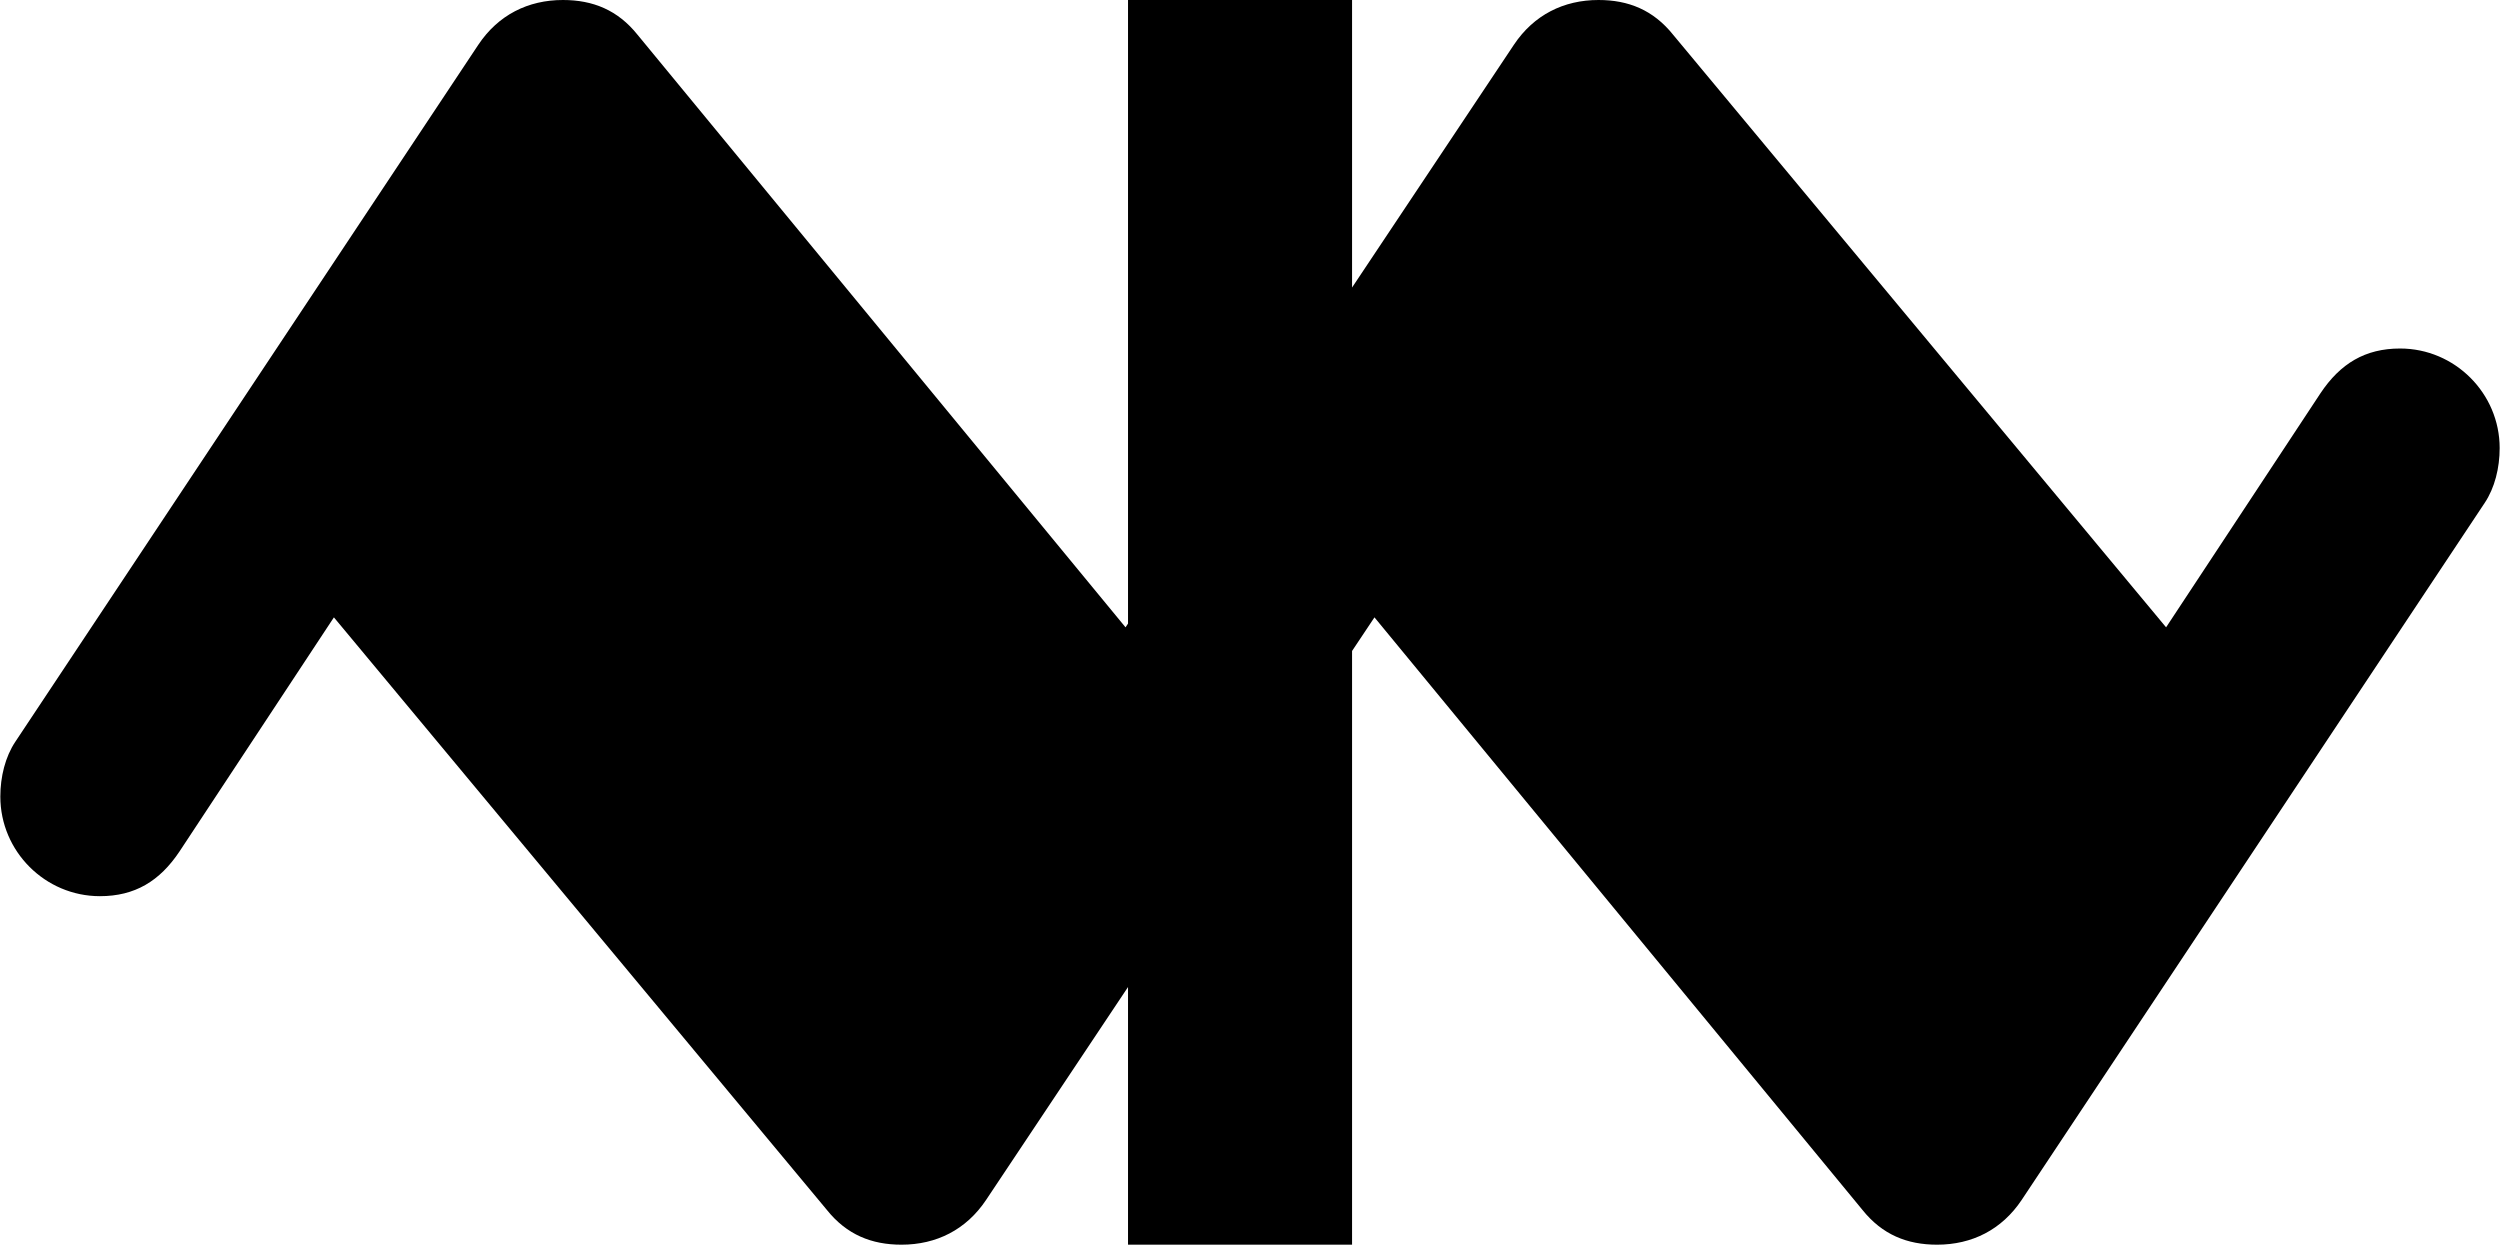
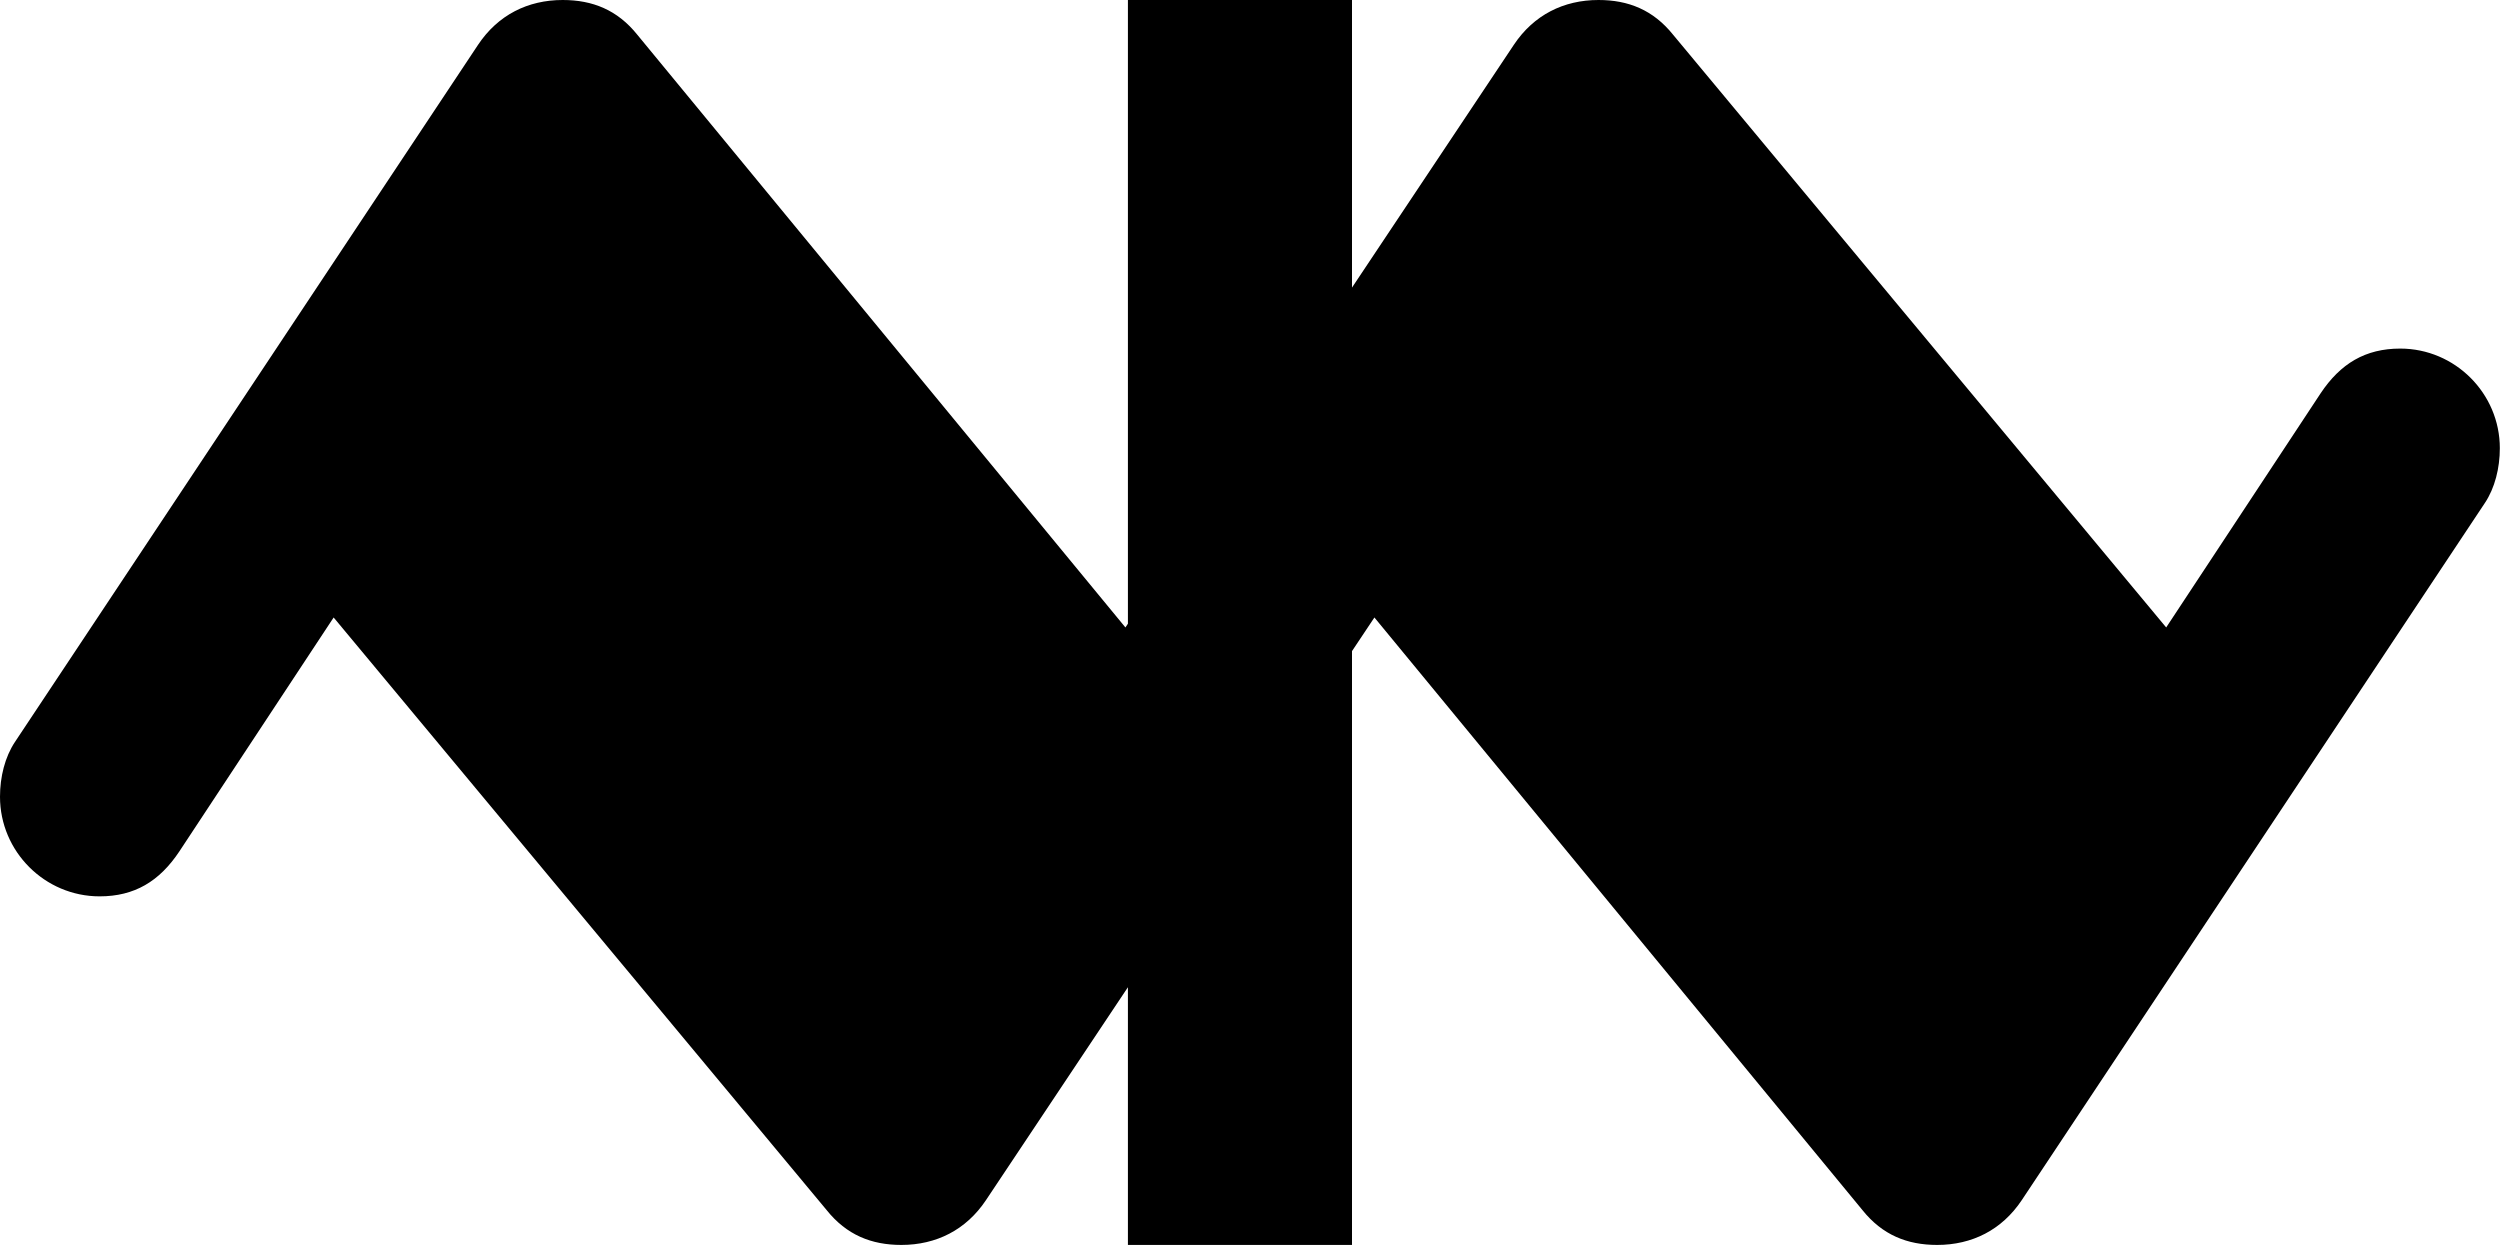
- <svg xmlns="http://www.w3.org/2000/svg" viewBox="0 0 2.008 1" height="1.757mm" width="3.529mm" version="1.2">
-   <path style="fill:currentColor" d="M1.864,0.316C1.88,0.292,1.9,0.28,1.928,0.28C1.972,0.28,2.008,0.316,2.008,0.36C2.008,0.376,2.004,0.392,1.996,0.404L1.624,0.964C1.608,0.988,1.584,1,1.556,1C1.532,1,1.512,0.992,1.496,0.972L1.104,0.496L0.792,0.964C0.776,0.988,0.752,1,0.724,1C0.7,1,0.68,0.992,0.664,0.972L0.268,0.496L0.144,0.684C0.128,0.708,0.108,0.72,0.08,0.72C0.036,0.72,0,0.684,0,0.64C0,0.624,0.004,0.608,0.012,0.596L0.384,0.036C0.4,0.012,0.424,0,0.452,0C0.476,0,0.496,0.008,0.512,0.028L0.904,0.504L1.216,0.036C1.232,0.012,1.256,0,1.284,0C1.308,0,1.328,0.008,1.344,0.028L1.74,0.504L1.864,0.316zM0.906,0h0.18v1h-0.18z" />
+ <svg xmlns="http://www.w3.org/2000/svg" height="6.638" width="13.33" version="1.2">
+   <path transform="matrix(6.638,0,0,6.638,0,0)" style="fill:currentColor" d="M1.864,0.316C1.88,0.292,1.9,0.28,1.928,0.28C1.972,0.28,2.008,0.316,2.008,0.36C2.008,0.376,2.004,0.392,1.996,0.404L1.624,0.964C1.608,0.988,1.584,1,1.556,1C1.532,1,1.512,0.992,1.496,0.972L1.104,0.496L0.792,0.964C0.776,0.988,0.752,1,0.724,1C0.7,1,0.68,0.992,0.664,0.972L0.268,0.496L0.144,0.684C0.128,0.708,0.108,0.72,0.08,0.72C0.036,0.72,0,0.684,0,0.64C0,0.624,0.004,0.608,0.012,0.596L0.384,0.036C0.4,0.012,0.424,0,0.452,0C0.476,0,0.496,0.008,0.512,0.028L0.904,0.504L1.216,0.036C1.232,0.012,1.256,0,1.284,0C1.308,0,1.328,0.008,1.344,0.028L1.74,0.504L1.864,0.316zM0.906,0h0.18v1h-0.18z" />
</svg>
